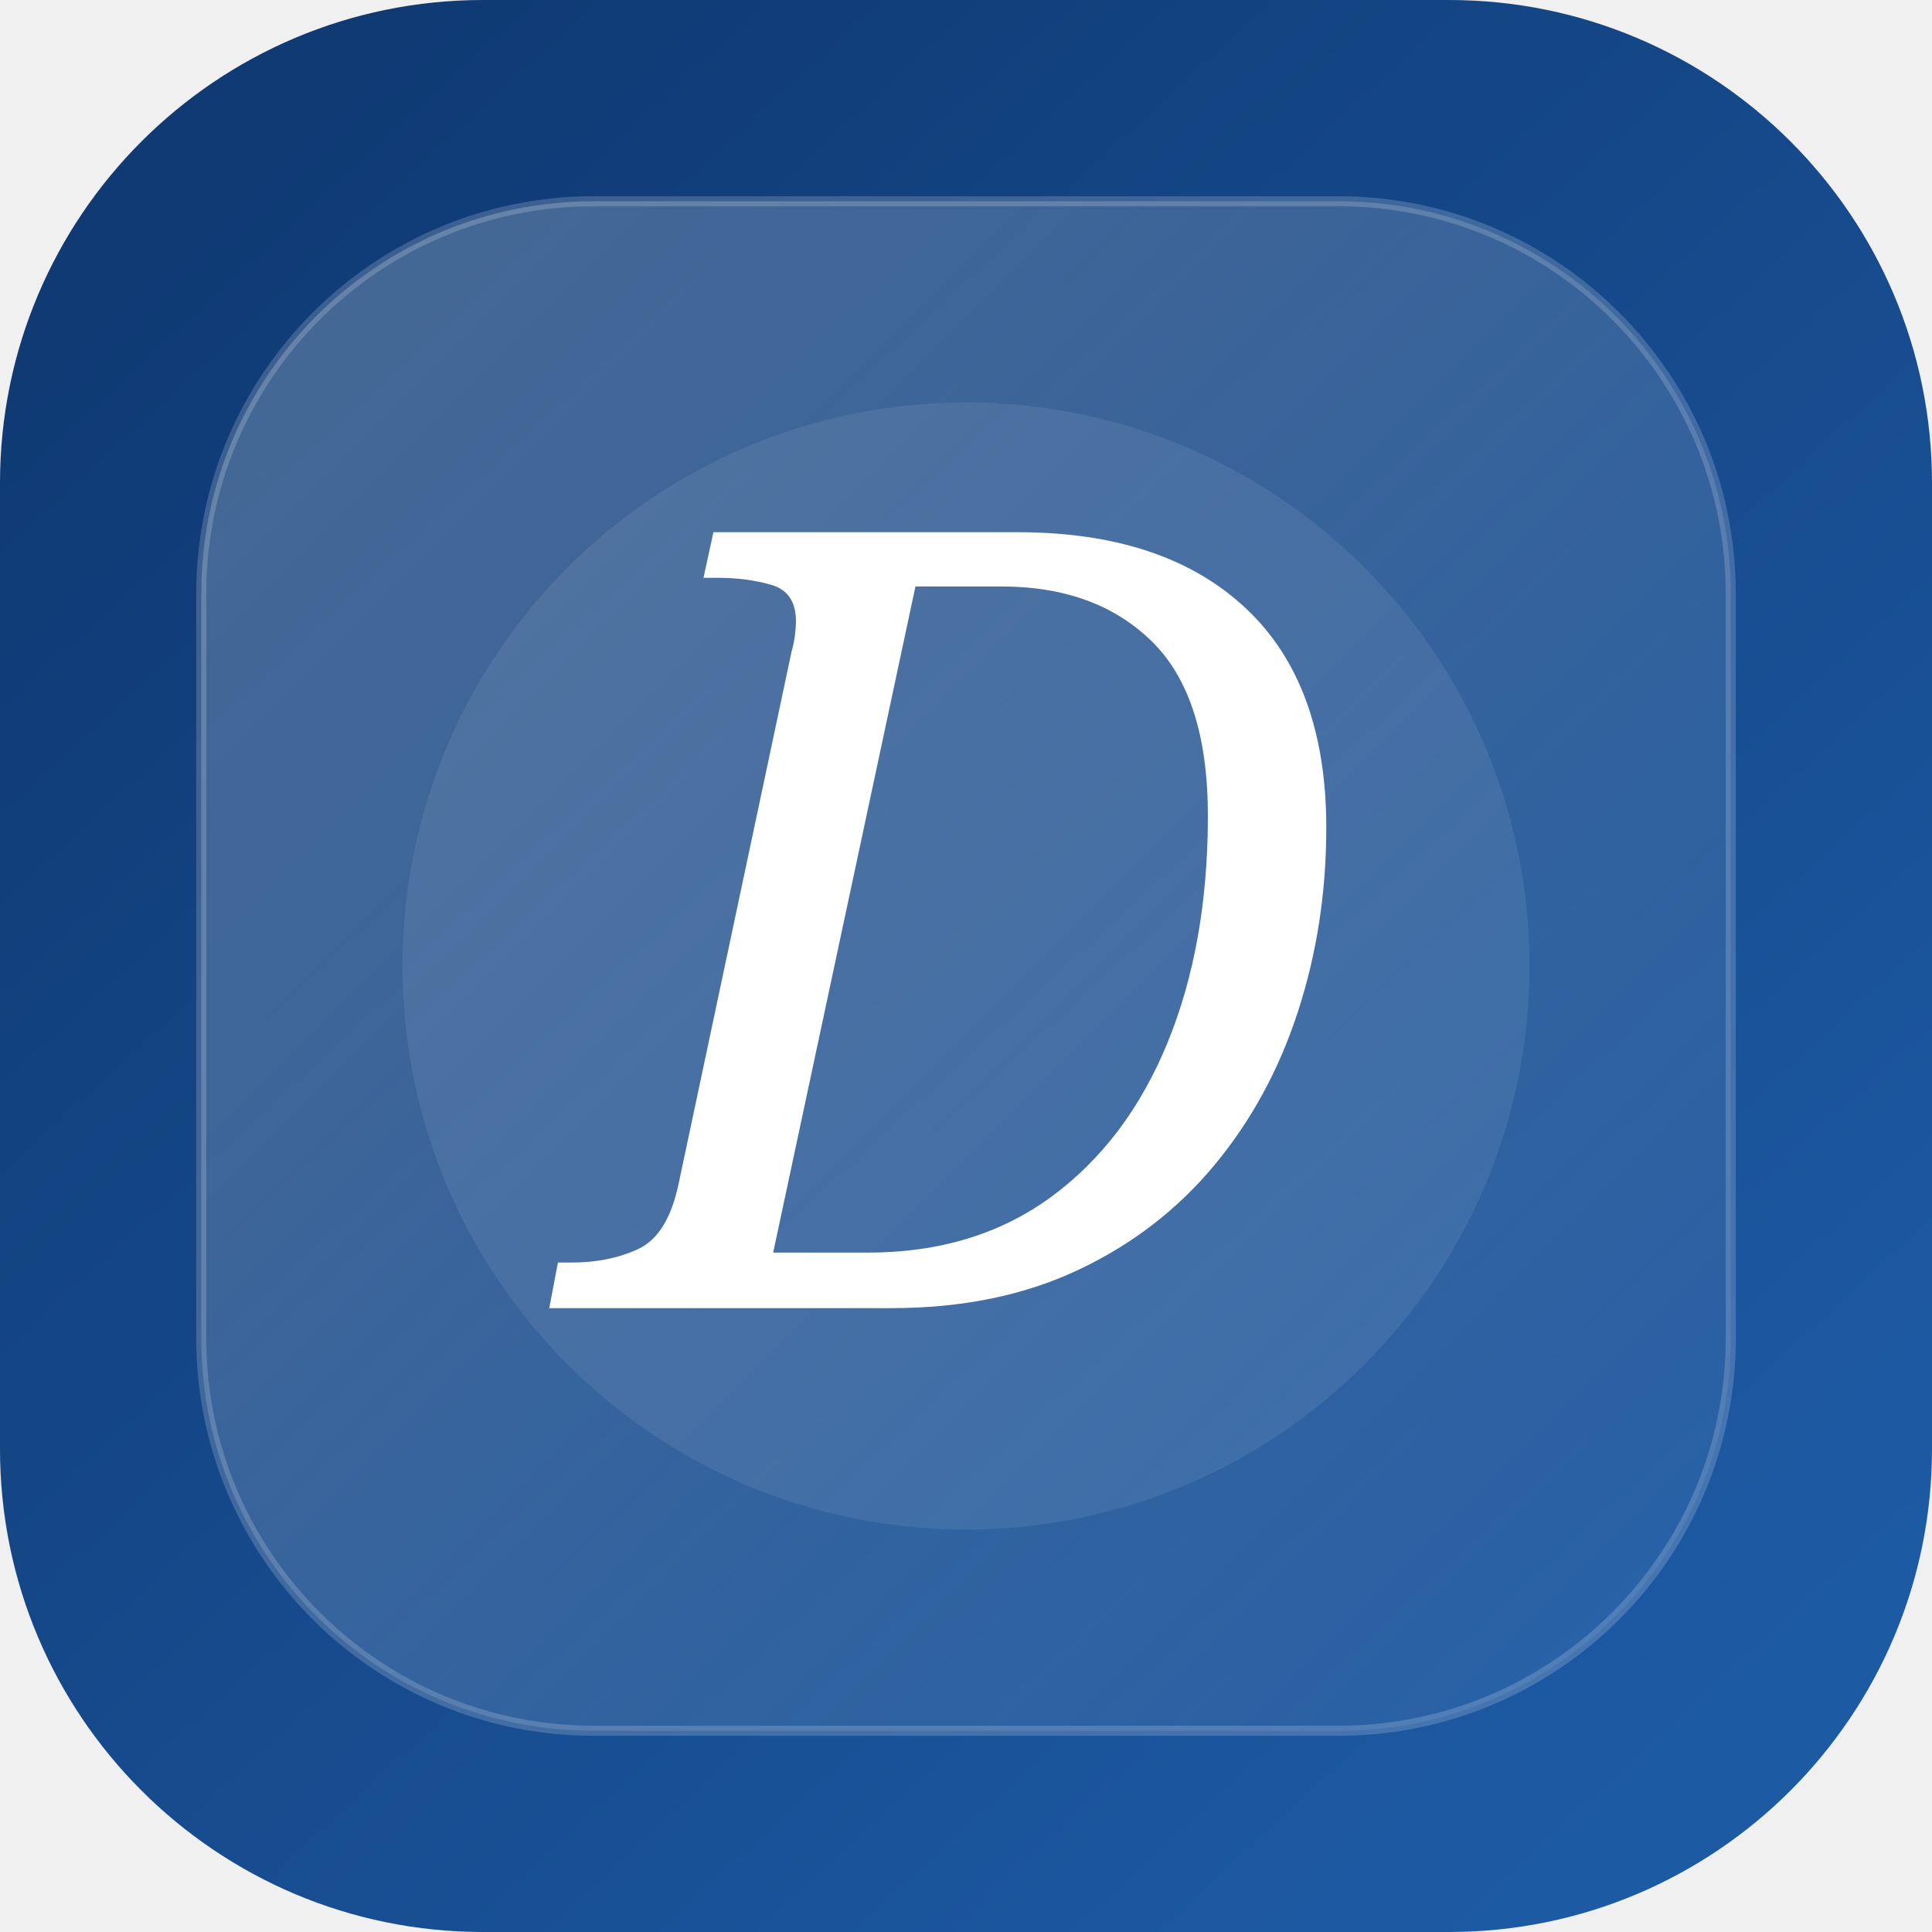
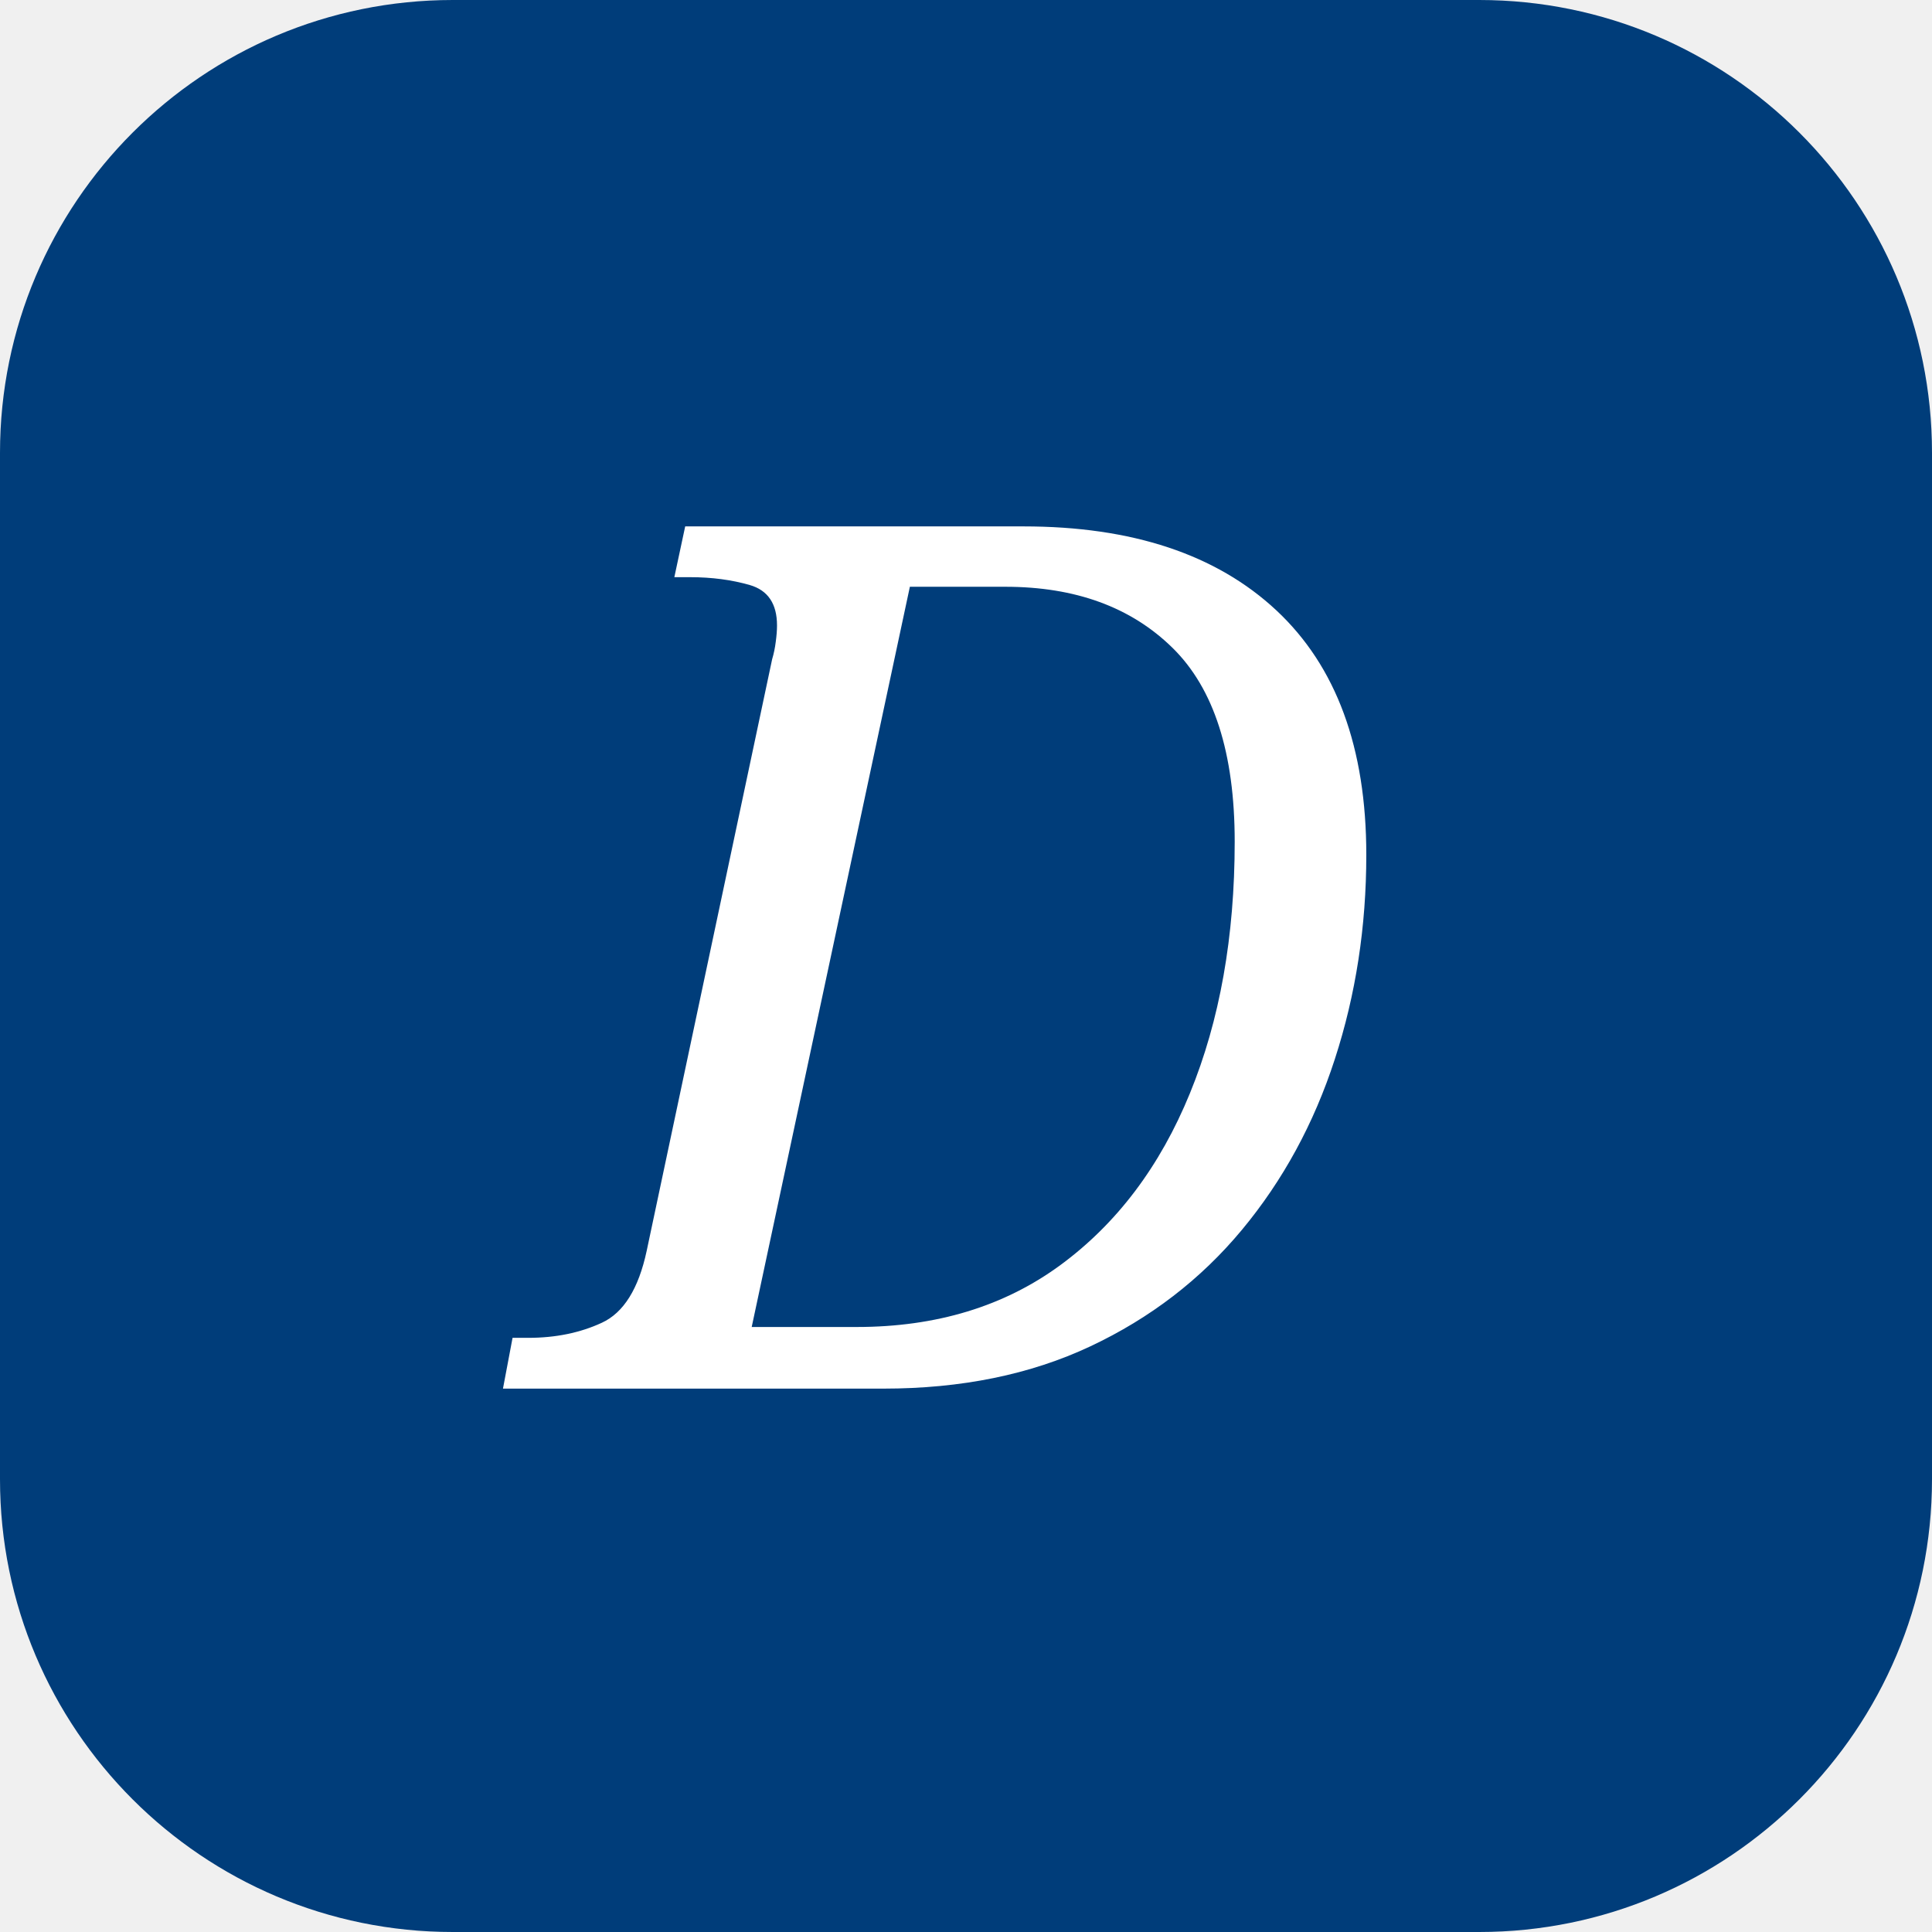
<svg xmlns="http://www.w3.org/2000/svg" viewBox="0 0 192 192">
  <defs>
-     <linearGradient id="bg" x1="24" x2="168" y1="18" y2="174" gradientUnits="userSpaceOnUse">
-       <stop stop-color="#0f3a74" />
-       <stop offset="1" stop-color="#1d5aa4" />
-     </linearGradient>
-     <linearGradient id="plate" x1="35" x2="157" y1="35" y2="157" gradientUnits="userSpaceOnUse">
-       <stop stop-color="#ffffff" stop-opacity="0.22" />
-       <stop offset="1" stop-color="#ffffff" stop-opacity="0.06" />
-     </linearGradient>
+     <style>
+       text { font-family: 'Georgia', serif; font-style: italic; }
+     </style>
  </defs>
-   <rect width="192" height="192" rx="48" fill="url(#bg)" />
-   <rect x="20" y="20" width="152" height="152" rx="39" fill="url(#plate)" stroke="rgba(255,255,255,0.18)" />
-   <circle cx="96" cy="96" r="56" fill="rgba(255,255,255,0.08)" />
-   <text x="96" y="130" text-anchor="middle" fill="#ffffff" font-size="108" font-family="Georgia,serif" font-style="italic">D</text>
+   <rect width="192" height="192" rx="45" fill="#003d7a" />
+   <text x="96" y="138" text-anchor="middle" fill="white" font-size="120">D</text>
</svg>
